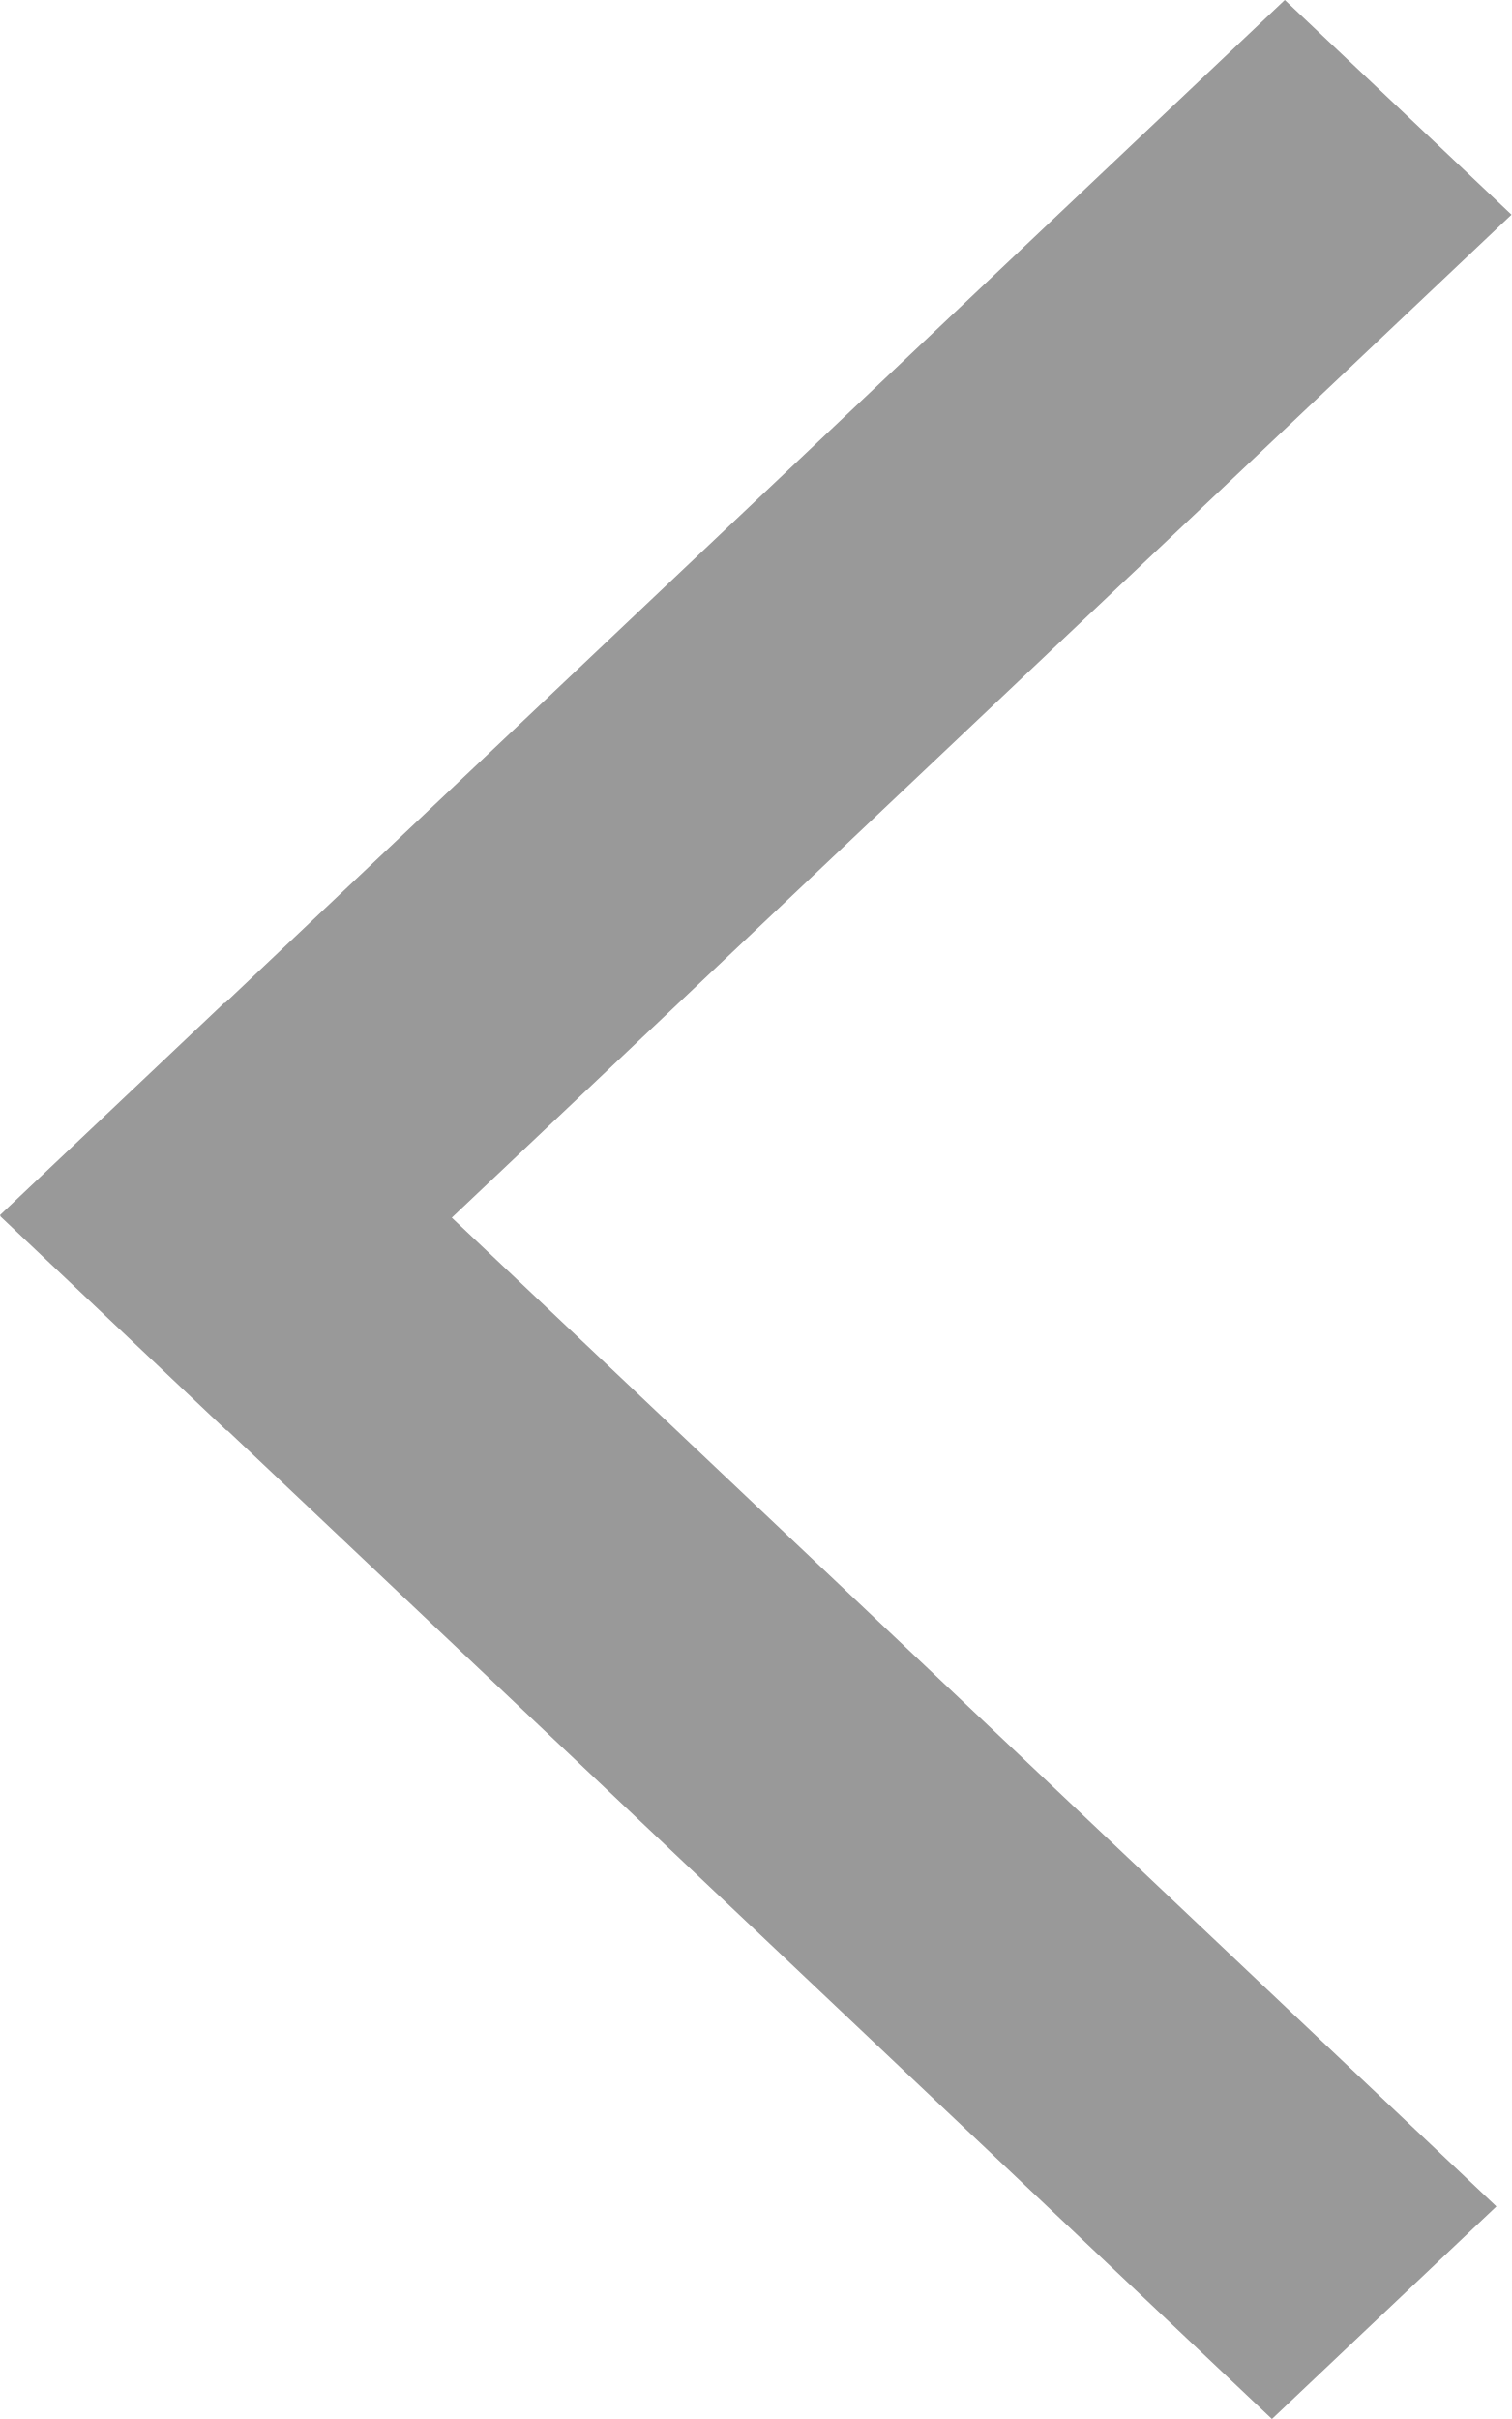
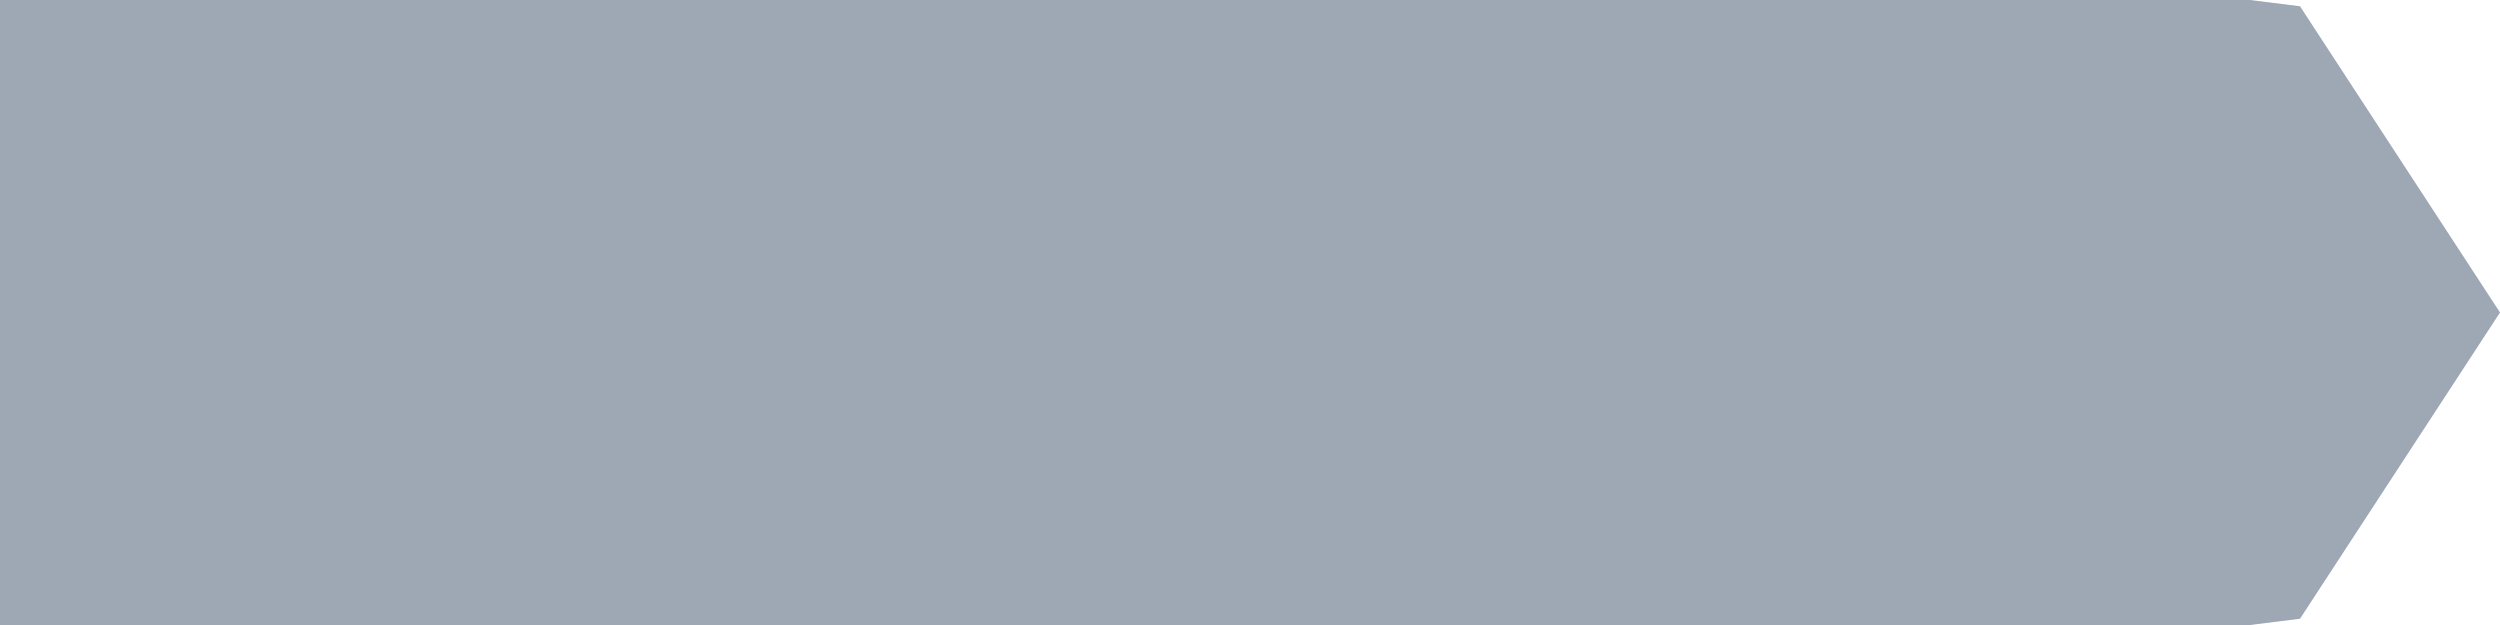
- <svg xmlns="http://www.w3.org/2000/svg" version="1.1" width="10px" height="16px">
-   <g transform="matrix(1 0 0 1 -19 -7 )">
-     <path d="M 2.989 8.054  L 10 1.42  L 8.5 0  L 1.489 6.634  L 1.485 6.632  L 0 8.037  L 0.004 8.04  L 0 8.043  L 1.5 9.463  L 1.503 9.46  L 8.415 16  L 9.9 14.594  L 2.989 8.054  Z " fill-rule="nonzero" fill="#999999" stroke="none" transform="matrix(1 0 0 1 19 7 )" />
+ <svg xmlns="http://www.w3.org/2000/svg" version="1.1" width="200px" height="50px">
+   <g transform="matrix(1 0 0 1 -1 -180 )">
+     <path d="M 181 180  C 181 180  185 180.5  185 180.5  C 185 180.5  201 205  201 205  C 201 205  185 229.5  185 229.5  C 185 229.5  181 230  181 230  C 181 230  1 230  1 230  C 1 230  1 180  1 180  C 1 180  181 180  181 180  Z " fill-rule="nonzero" fill="#9ea7b4" stroke="none" />
  </g>
</svg>
